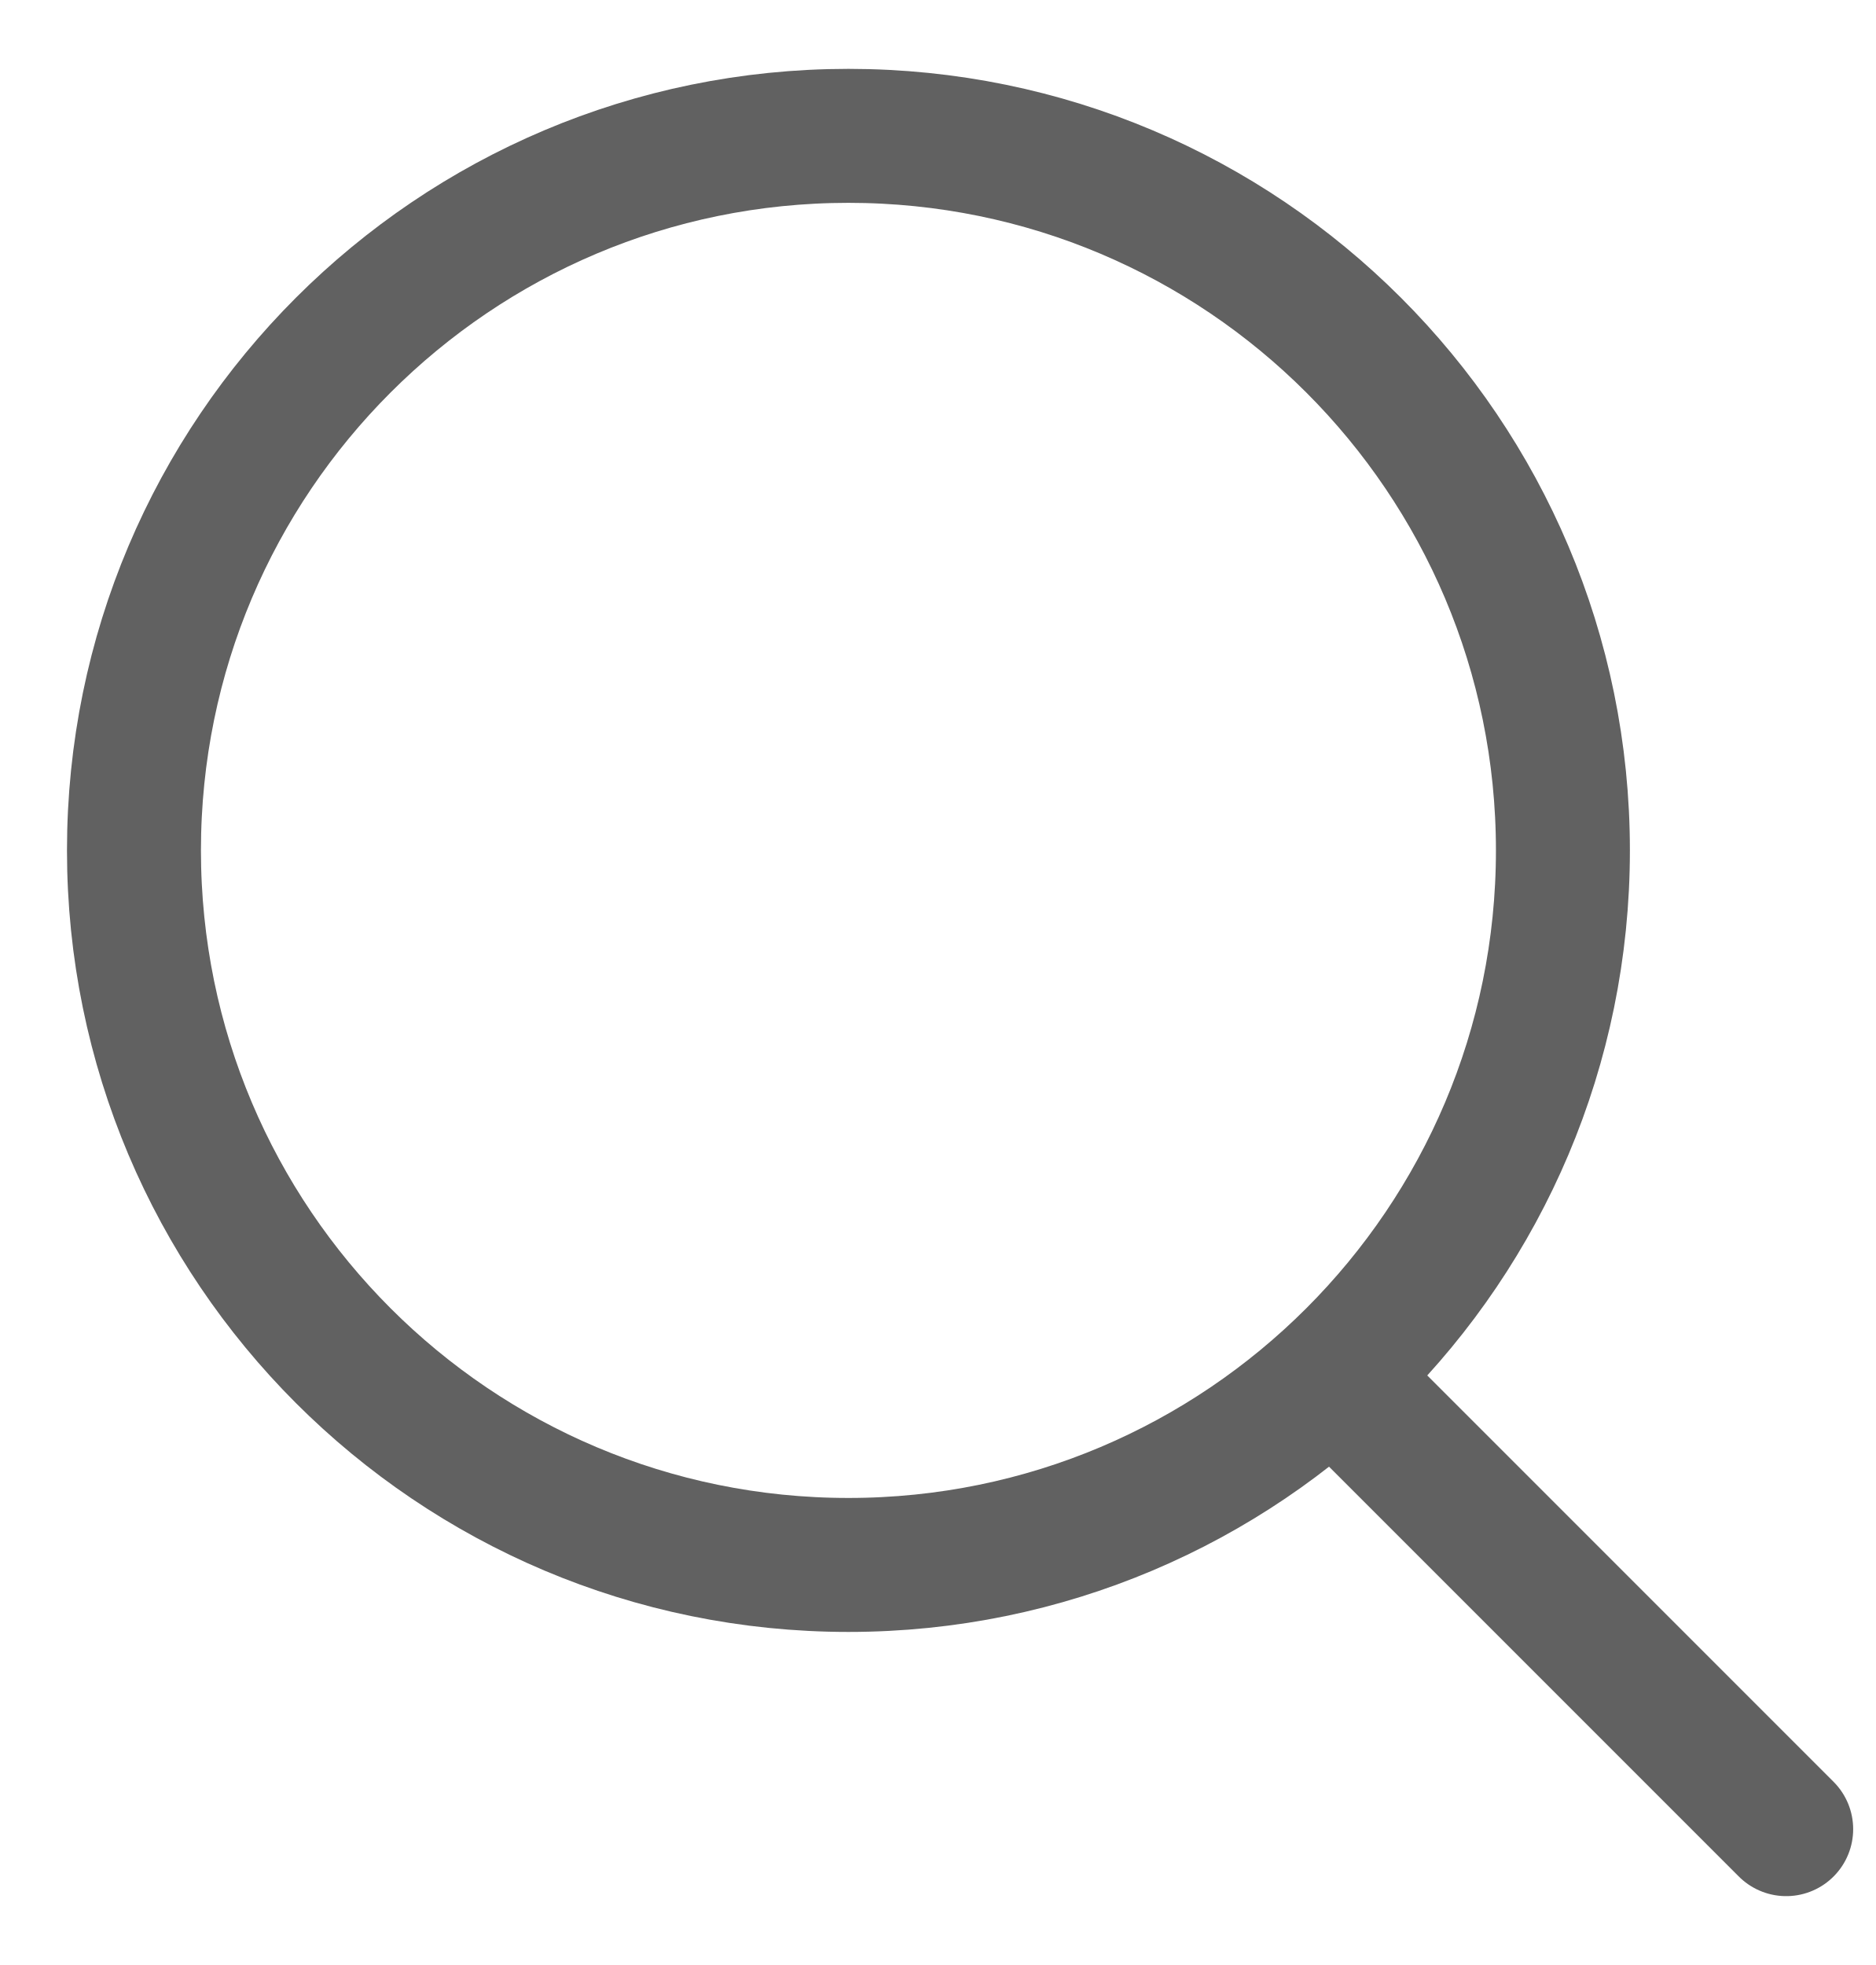
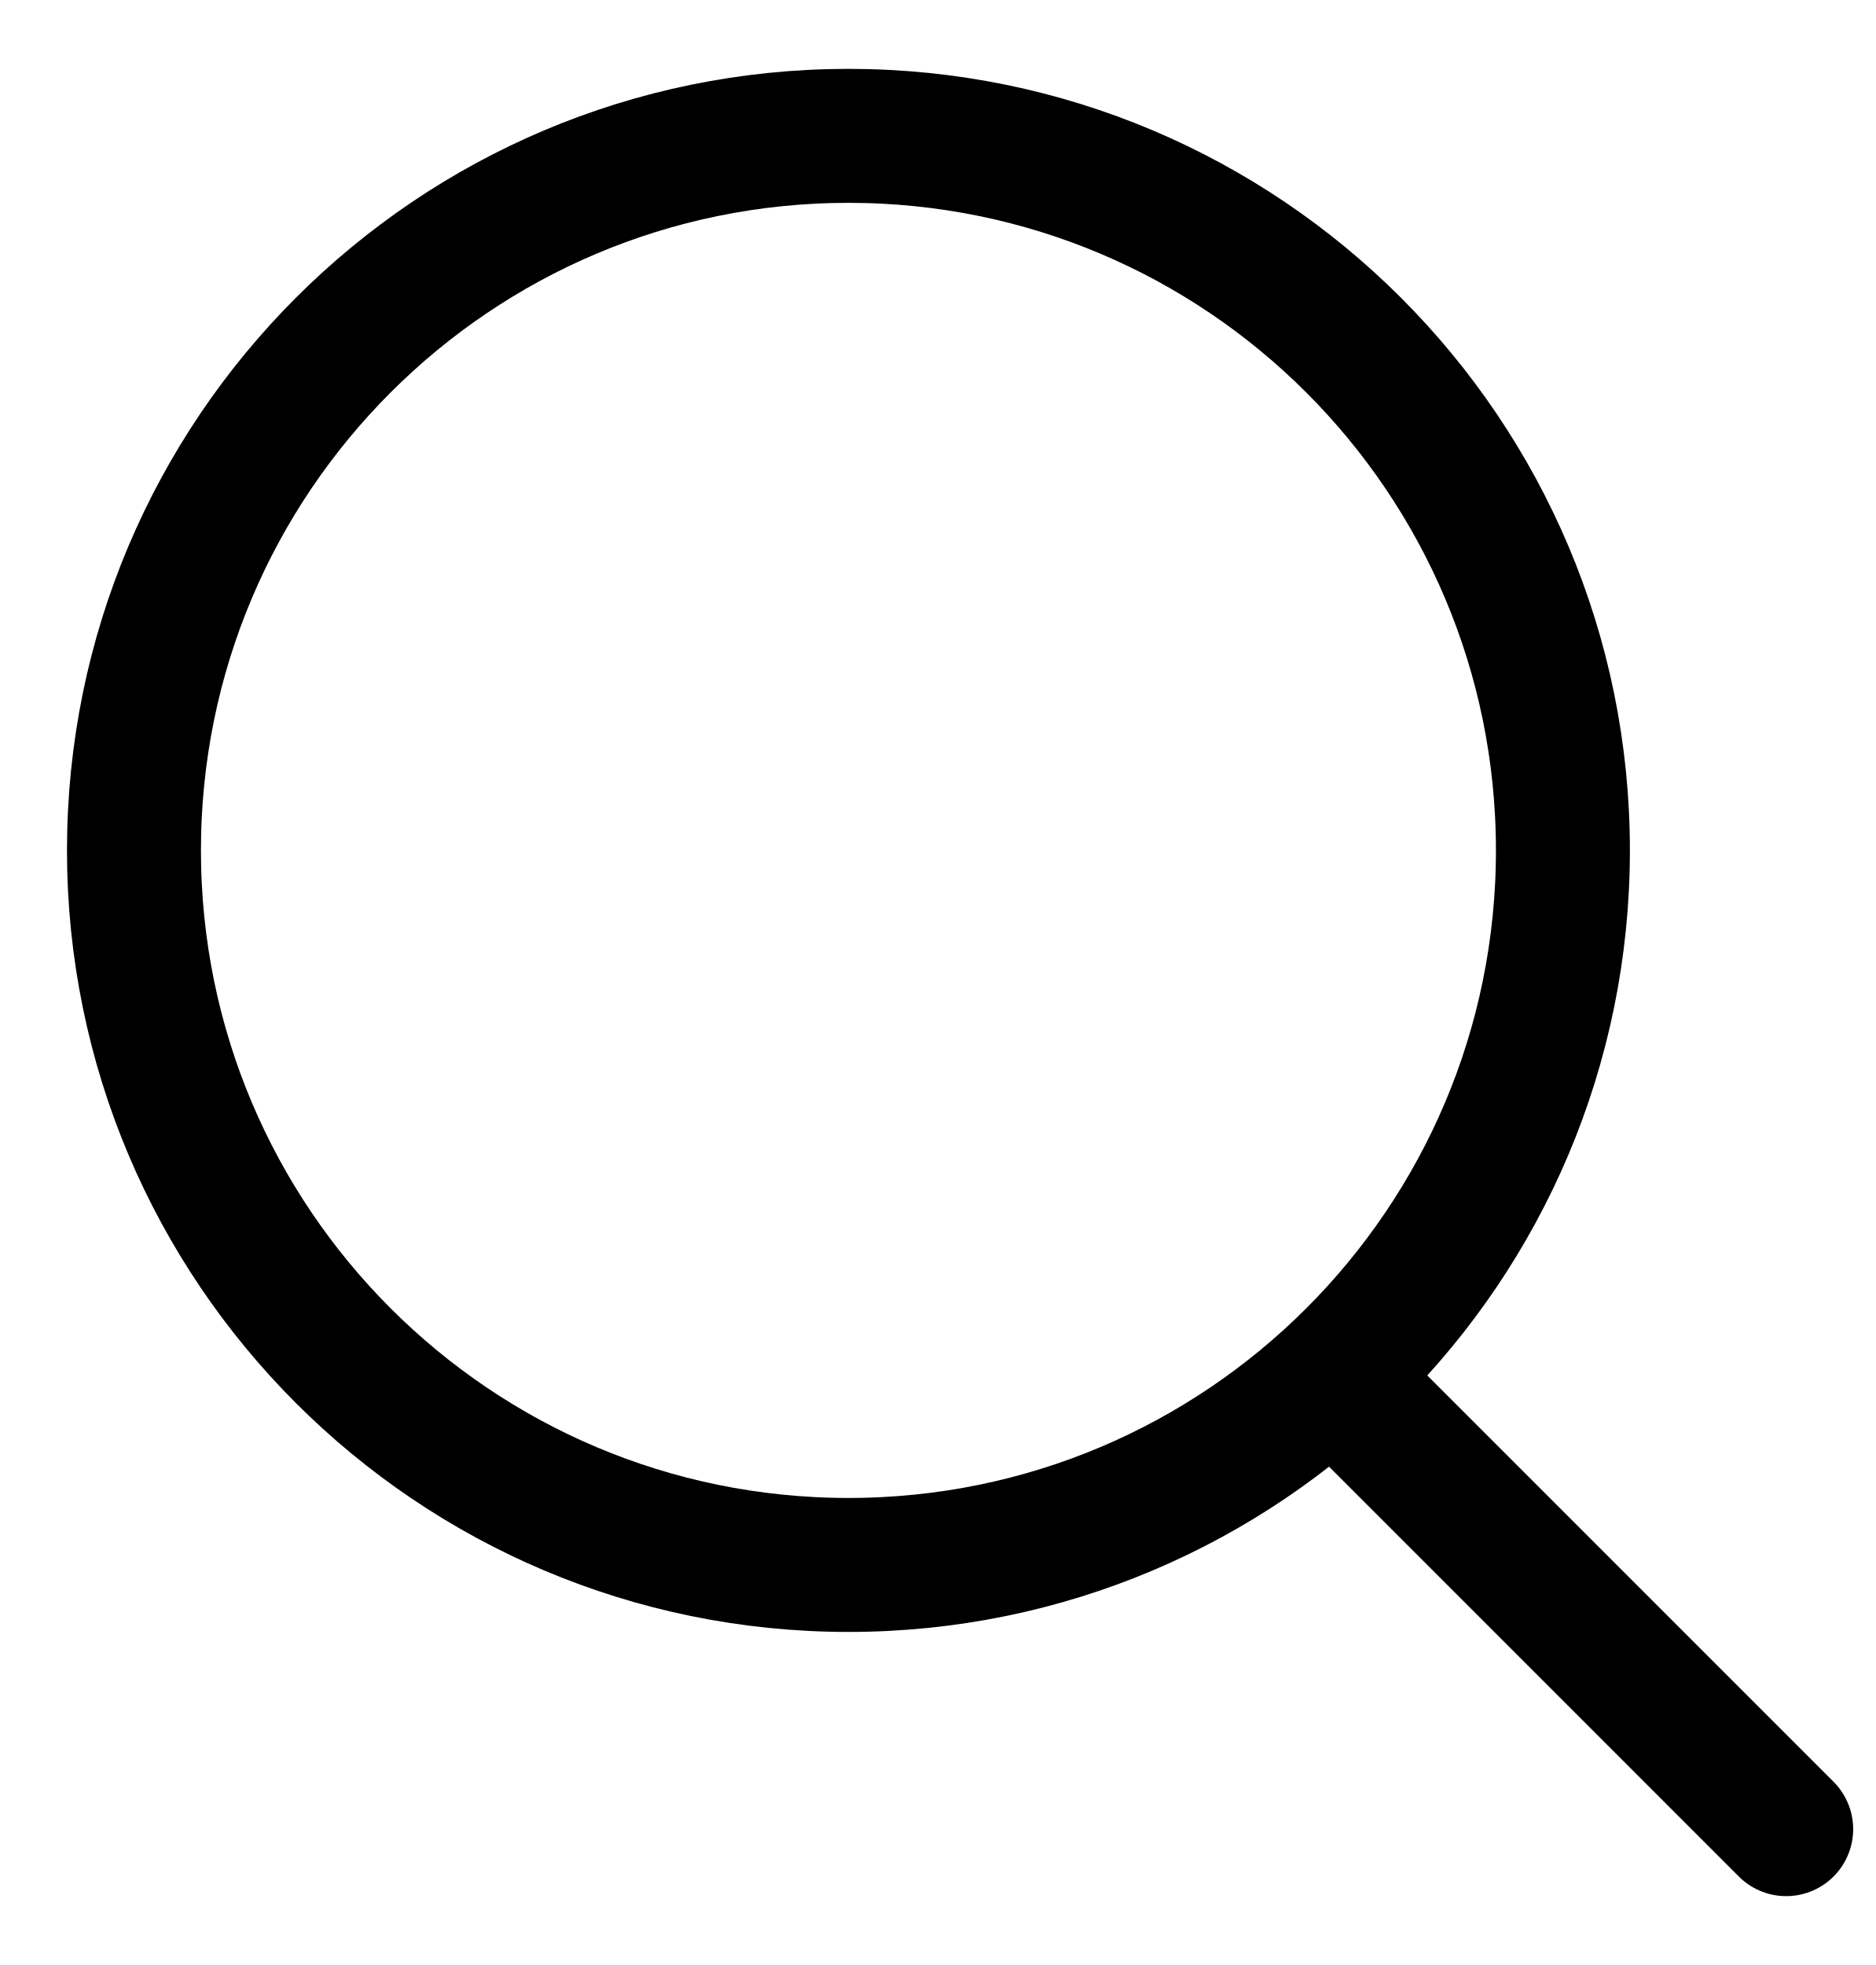
<svg xmlns="http://www.w3.org/2000/svg" width="21" height="22" viewBox="0 0 21 22" fill="none">
-   <circle cx="9.5" cy="9.521" r="8" stroke="#616161" stroke-width="1.5" stroke-linecap="round" stroke-linejoin="round" />
-   <path d="M15 15.479L20 20.479" stroke="#616161" stroke-width="1.5" stroke-linecap="round" stroke-linejoin="round" />
+   <circle cx="9.5" cy="9.521" r="8" stroke="currentColor" stroke-width="1.5" stroke-linecap="round" stroke-linejoin="round" />
+   <path d="M15 15.479L20 20.479" stroke="currentColor" stroke-width="1.5" stroke-linecap="round" stroke-linejoin="round" />
</svg>
